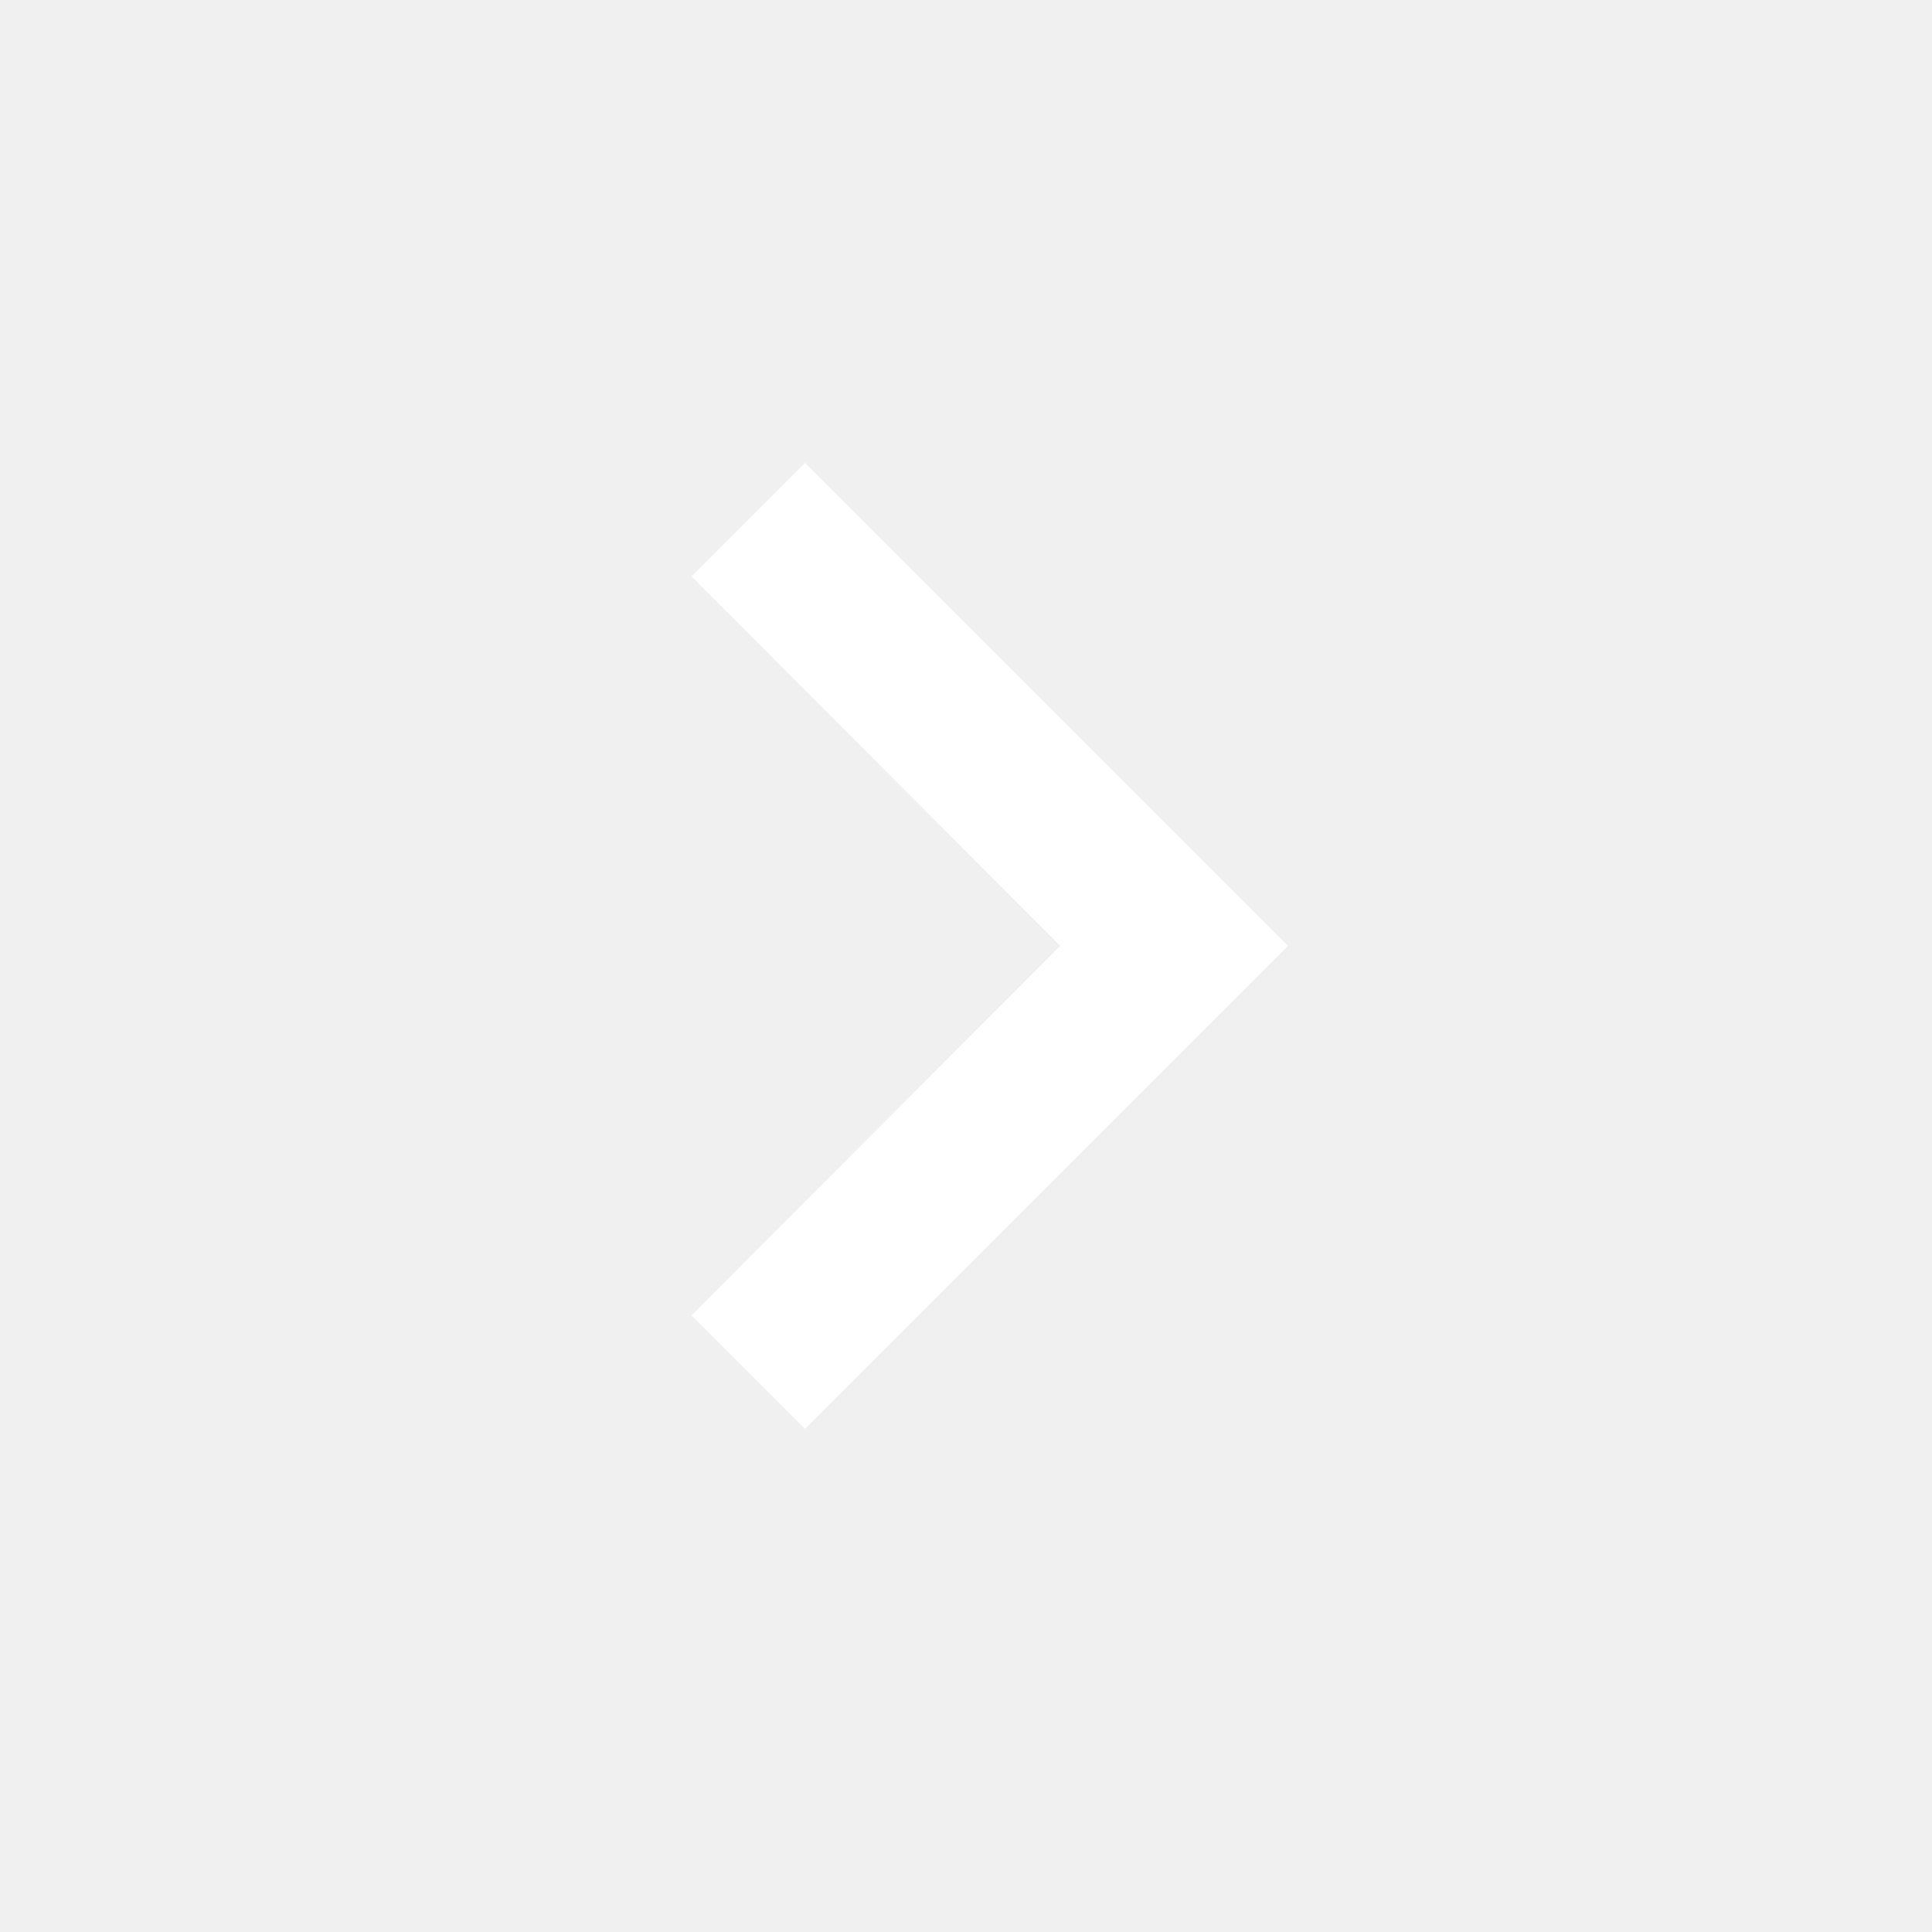
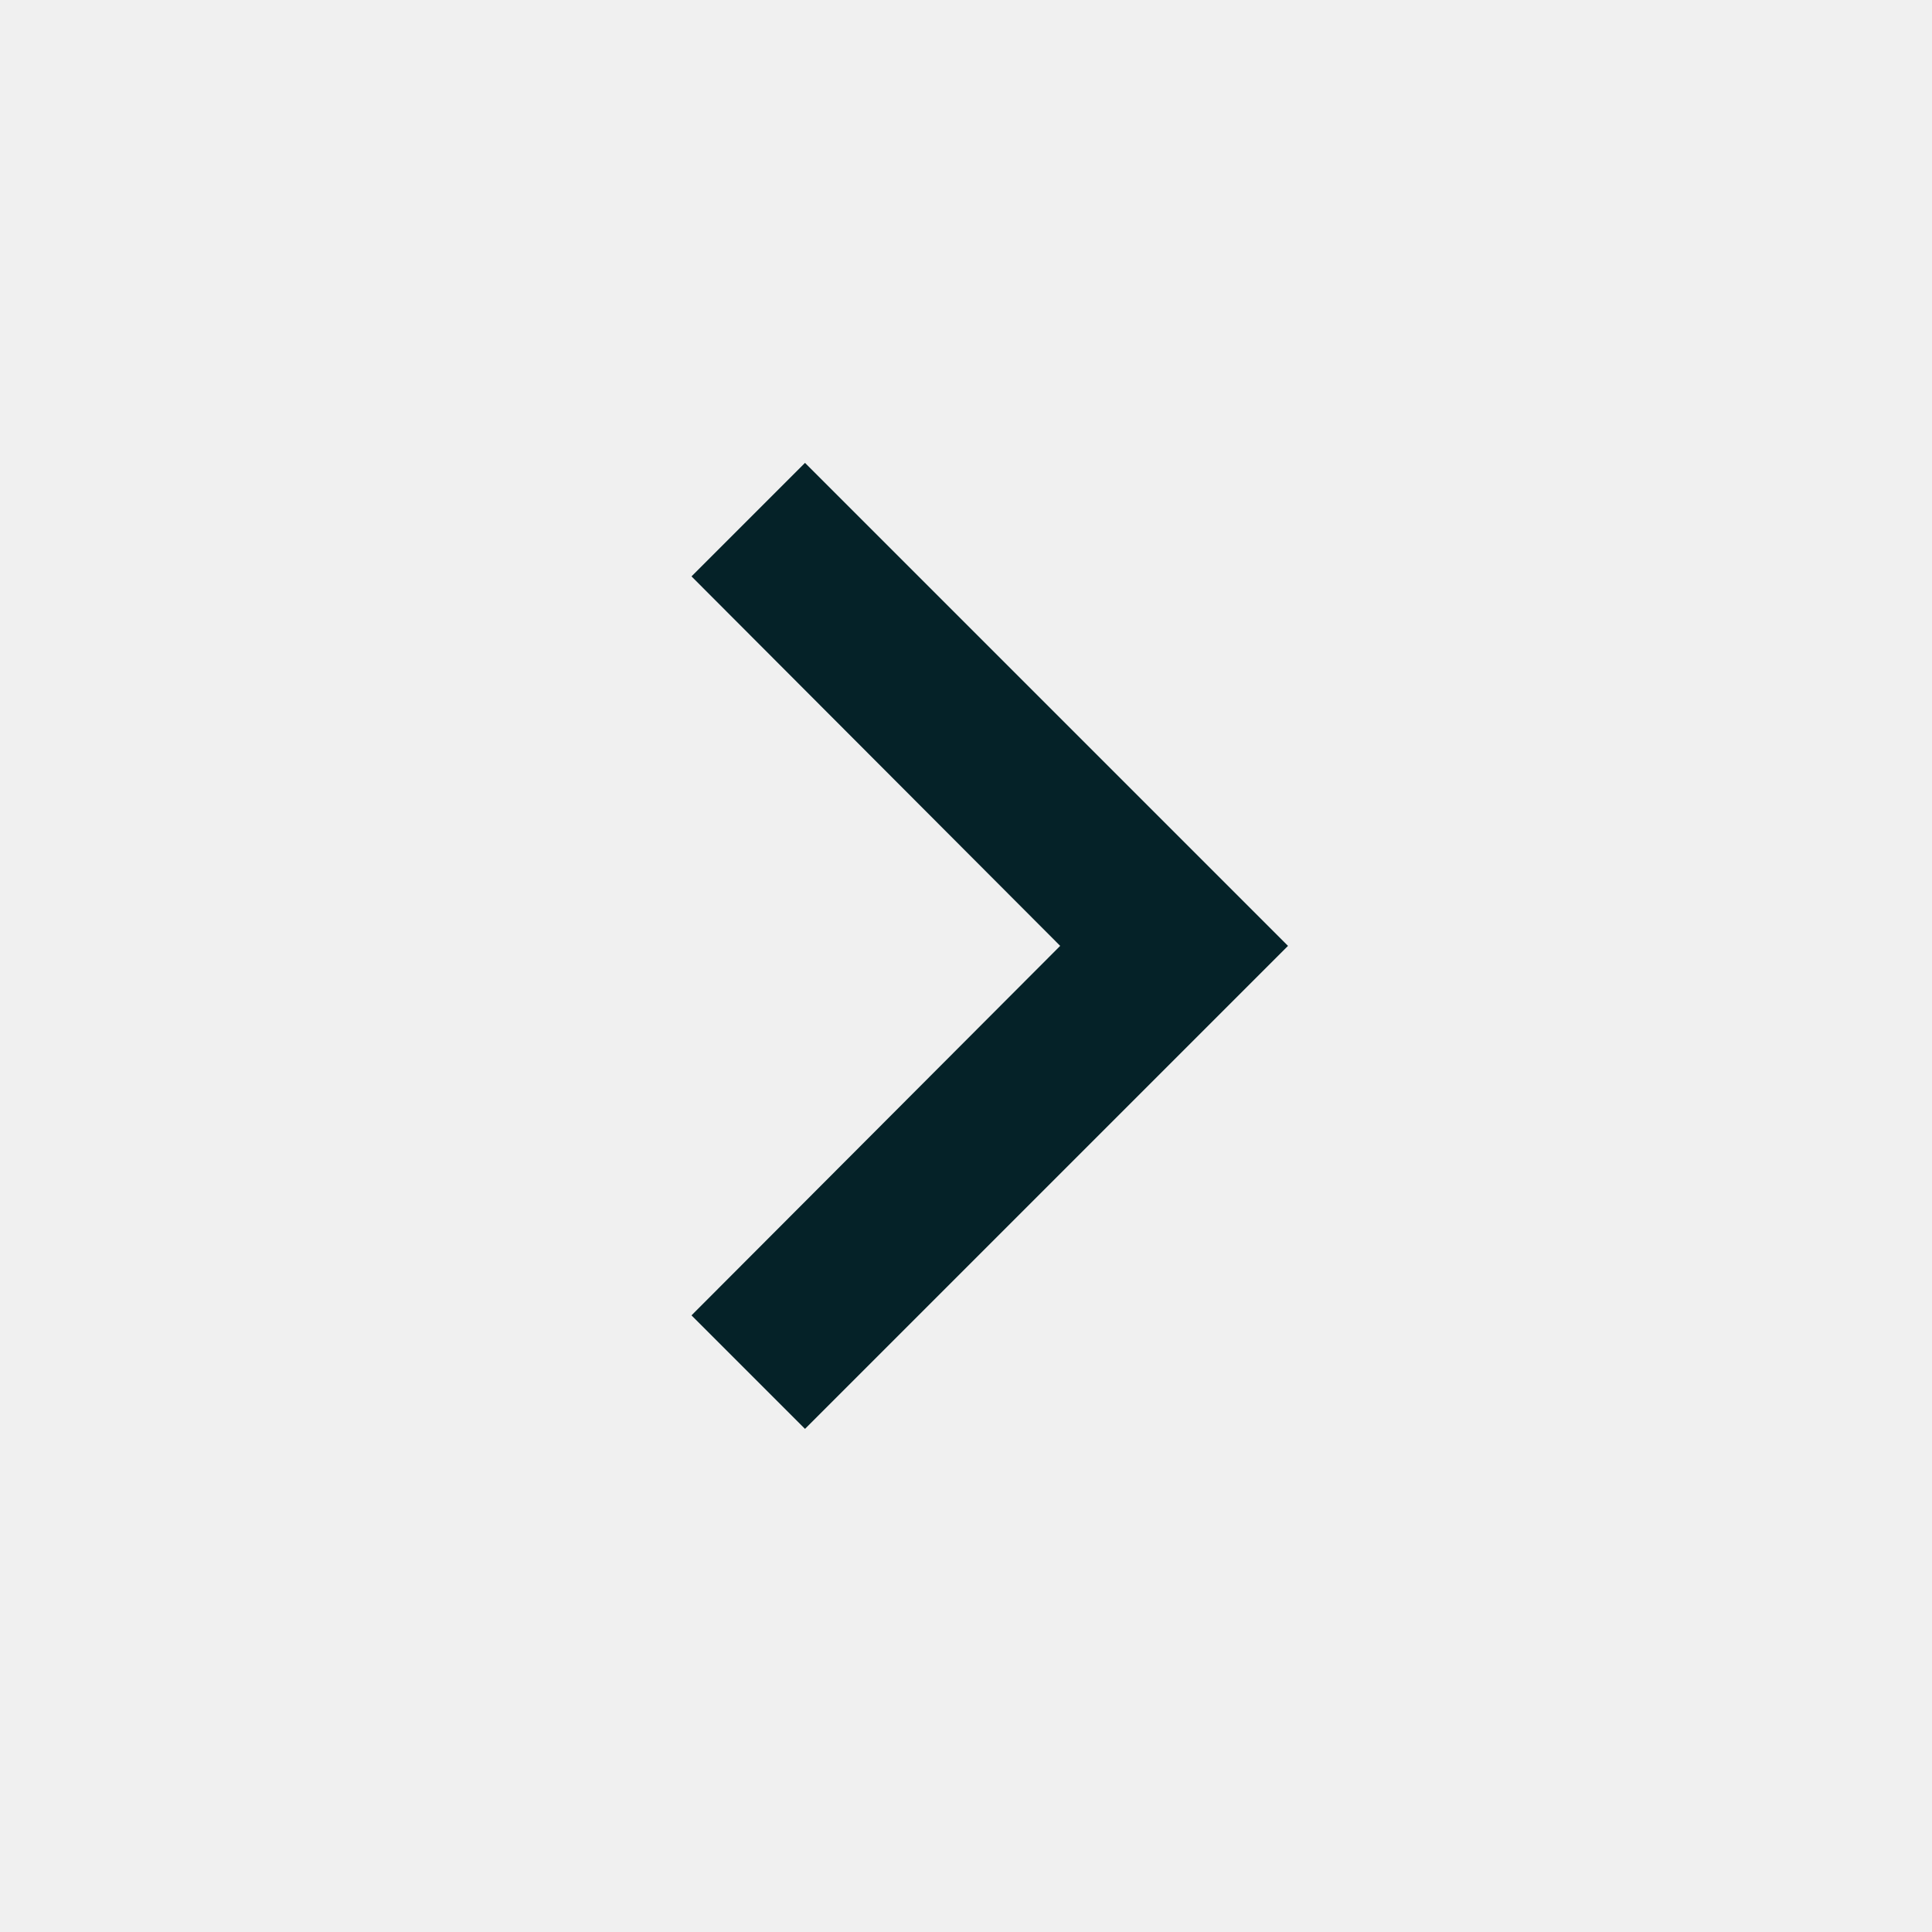
- <svg xmlns="http://www.w3.org/2000/svg" fill="#FFFFFF" height="36" viewBox="0 0 24 24" width="36">
+ <svg xmlns="http://www.w3.org/2000/svg" fill="#052228" height="36" viewBox="0 0 24 24" width="36">
  <path d="M8.59 16.34l4.58-4.59-4.58-4.59L10 5.75l6 6-6 6z" />
  <path d="M0-.25h24v24H0z" fill="none" />
</svg>
